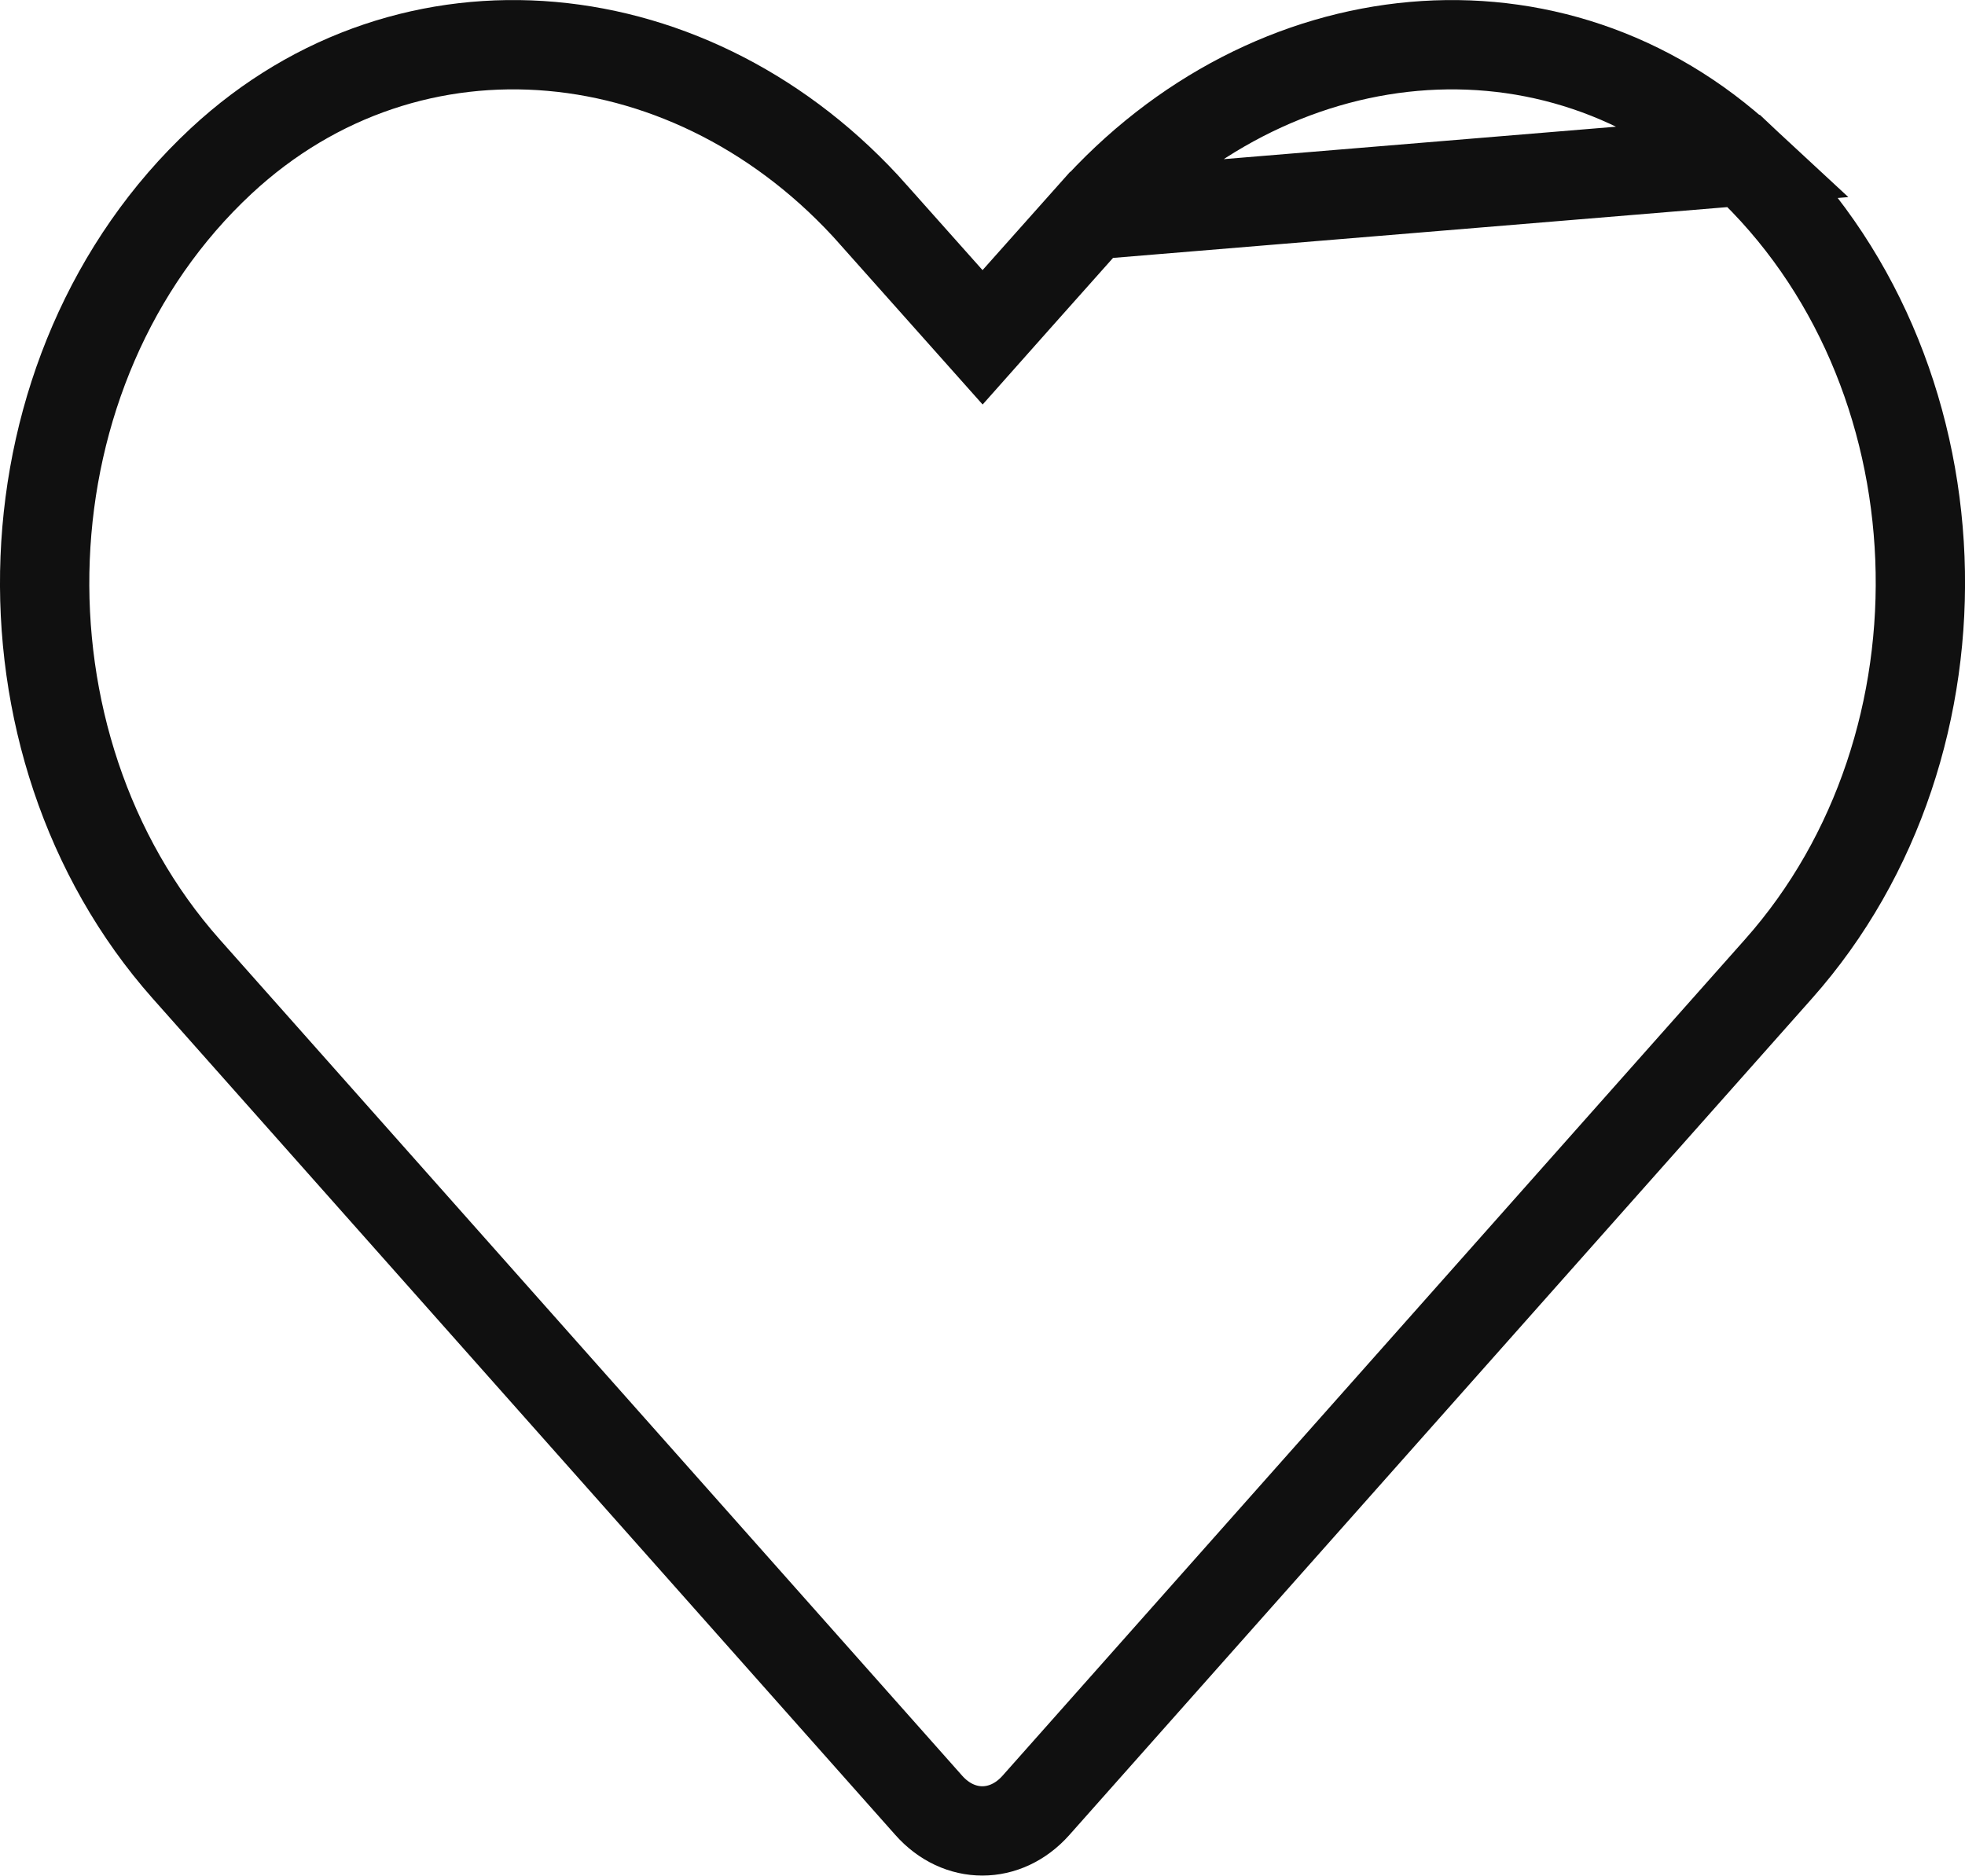
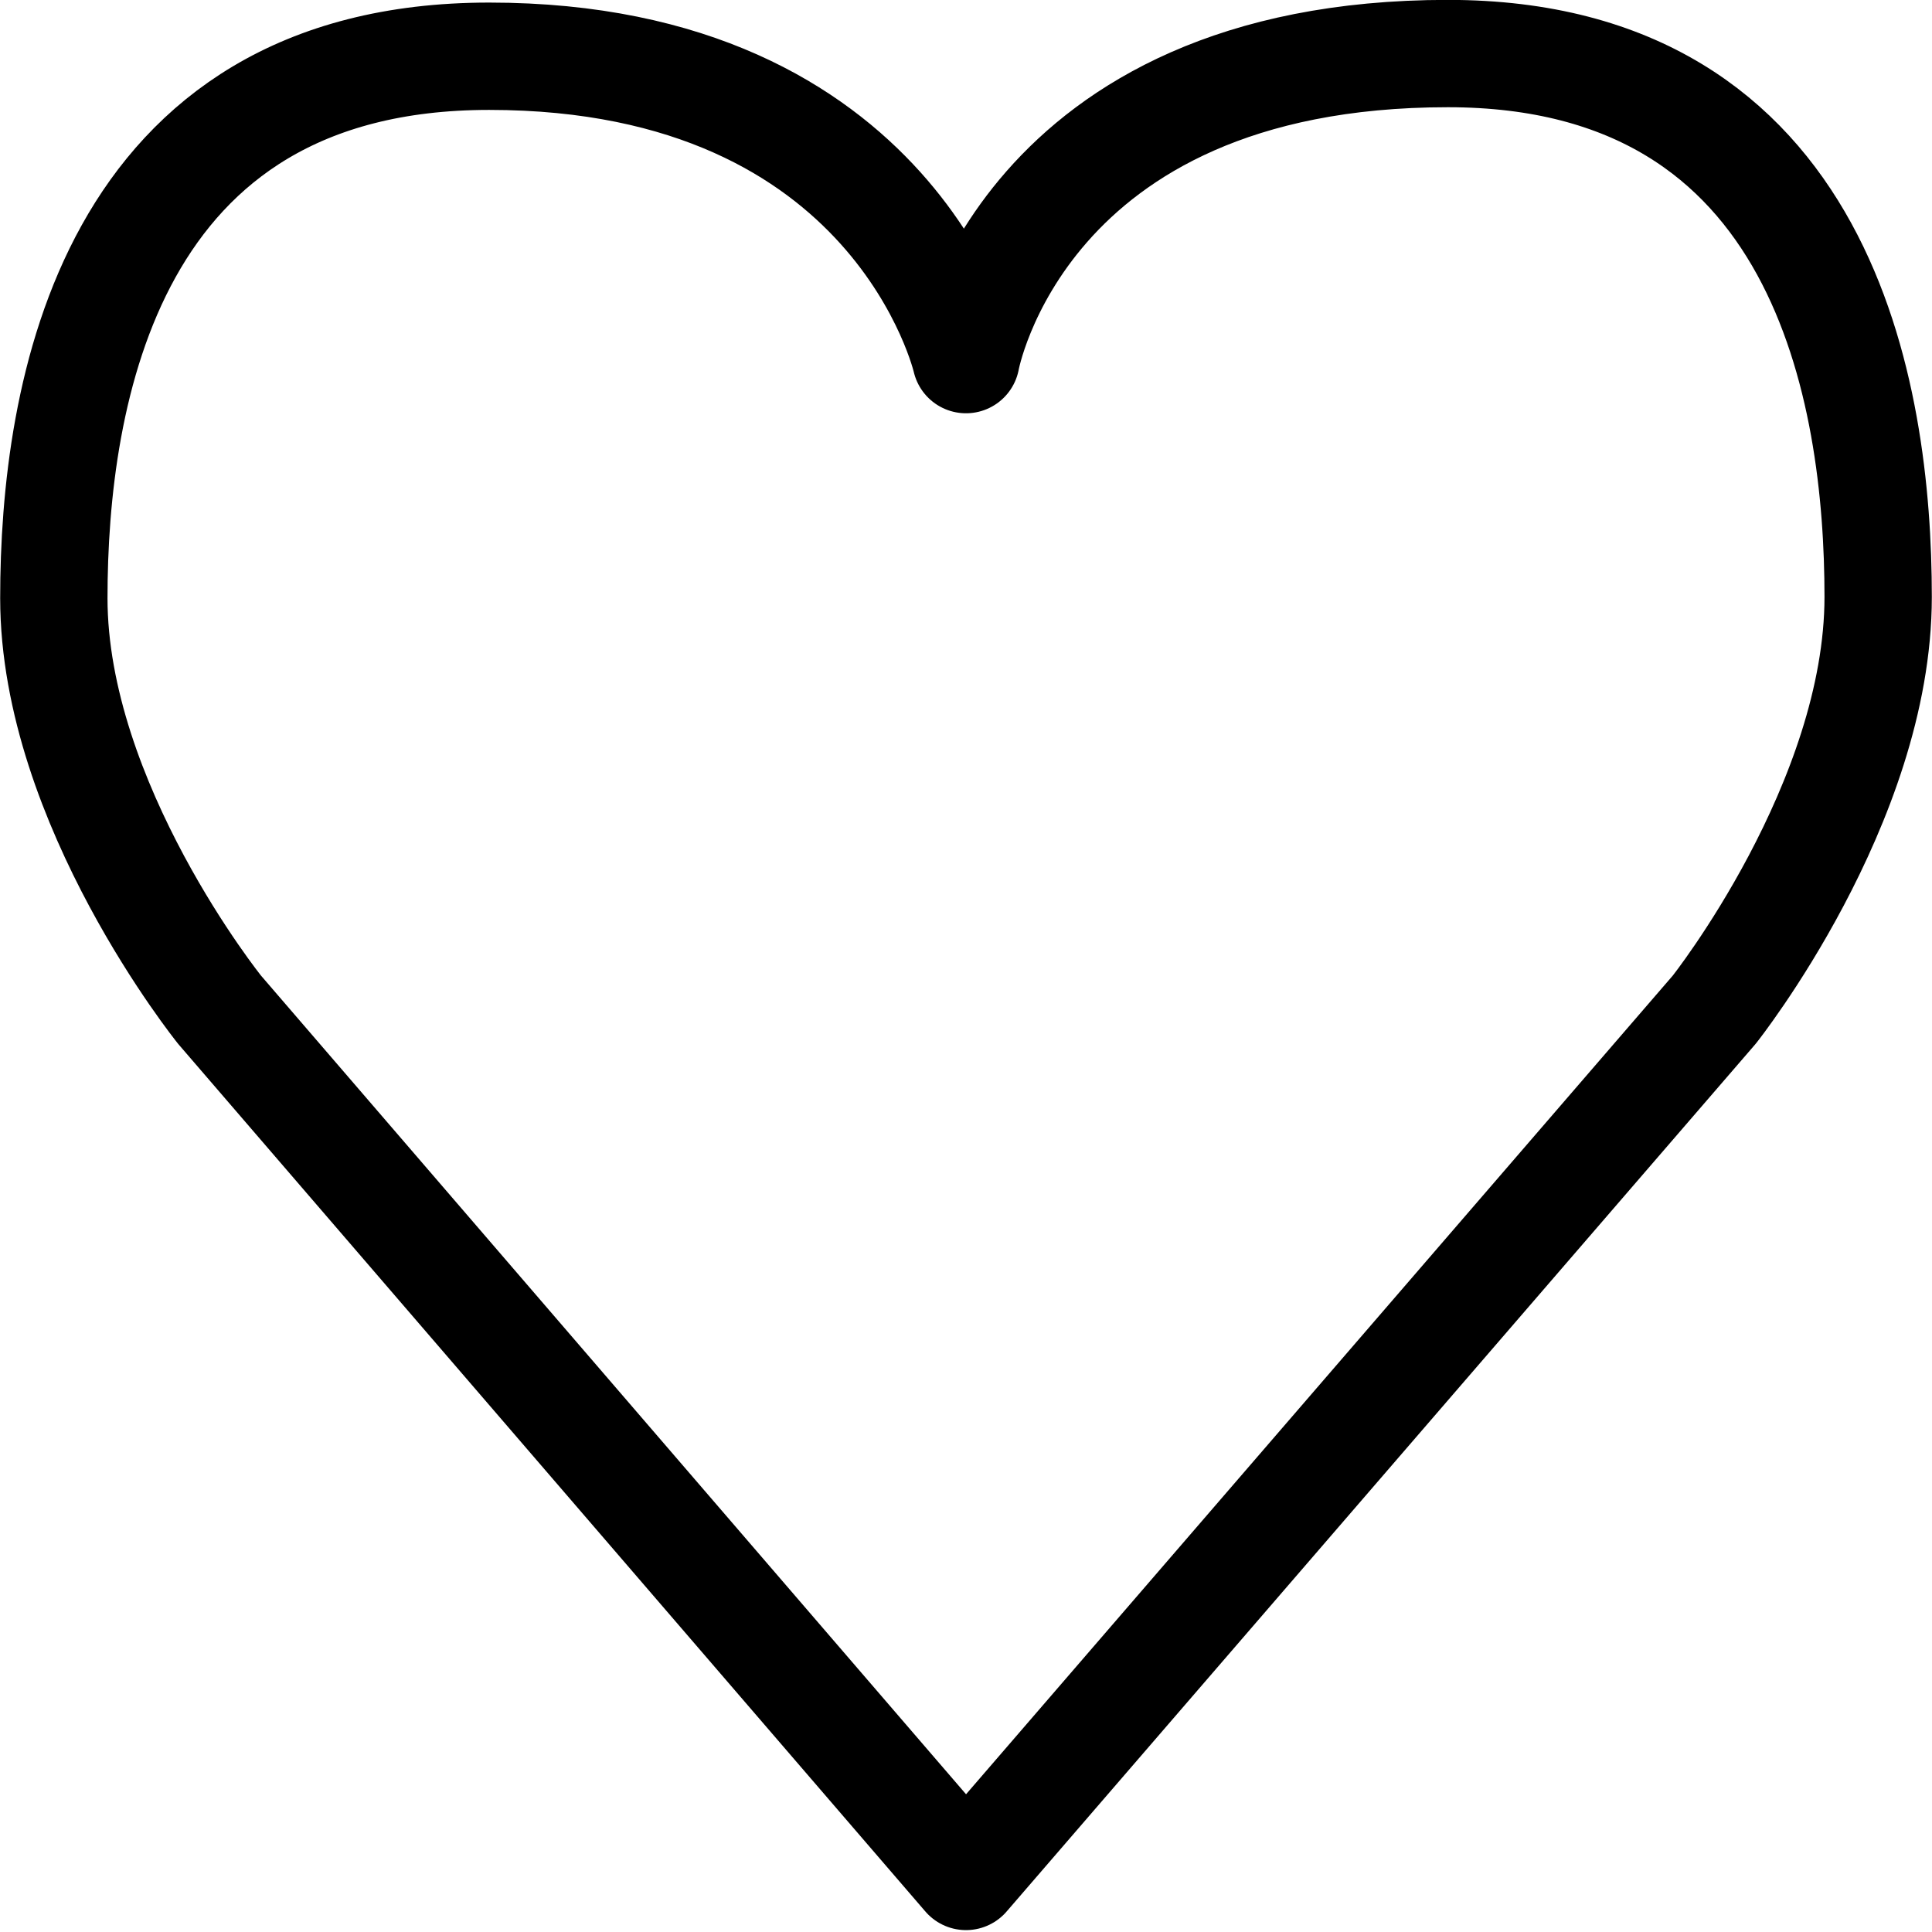
- <svg xmlns="http://www.w3.org/2000/svg" width="22" height="21" viewBox="0 0 22 21" fill="none">
-   <path d="M12.221 2.406L12.221 2.406L11.374 3.357L11.001 3.777L10.627 3.357L9.78 2.406L9.78 2.405C7.783 0.153 4.598 -0.17 2.477 1.802C-0.018 4.125 -0.155 8.324 2.085 10.85L10.399 20.215C10.399 20.215 10.399 20.215 10.399 20.215C10.737 20.596 11.259 20.596 11.598 20.215C11.598 20.215 11.598 20.215 11.598 20.215L19.912 10.849L19.912 10.849C22.156 8.323 22.019 4.125 19.524 1.802L12.221 2.406ZM12.221 2.406C14.223 0.152 17.404 -0.169 19.524 1.802L12.221 2.406Z" stroke="#101010" />
+ <svg xmlns="http://www.w3.org/2000/svg" width="90" height="90" viewBox="0 0 90 90">
+   <defs>
+     <style>
+       .cls-1 {
+         fill: none;
+         stroke: #000;
+         stroke-linecap: round;
+         stroke-linejoin: round;
+         stroke-width: 5px;
+         fill-rule: evenodd;
+       }
+     </style>
+   </defs>
+   <path id="Forme_1_copie_3" data-name="Forme 1 copie 3" class="cls-1" d="M79.857,47.034s7.635-9.617,7.635-19.229c0-9.481-2.51-25.31-20.042-25.31C47.563,2.495,45,16.752,45,16.752S41.771,2.62,22.788,2.62c-17.74,0-20.28,15.788-20.28,25.245,0,9.587,7.726,19.179,7.726,19.179L45,87.412ZM45.5,87.506" />
</svg>
